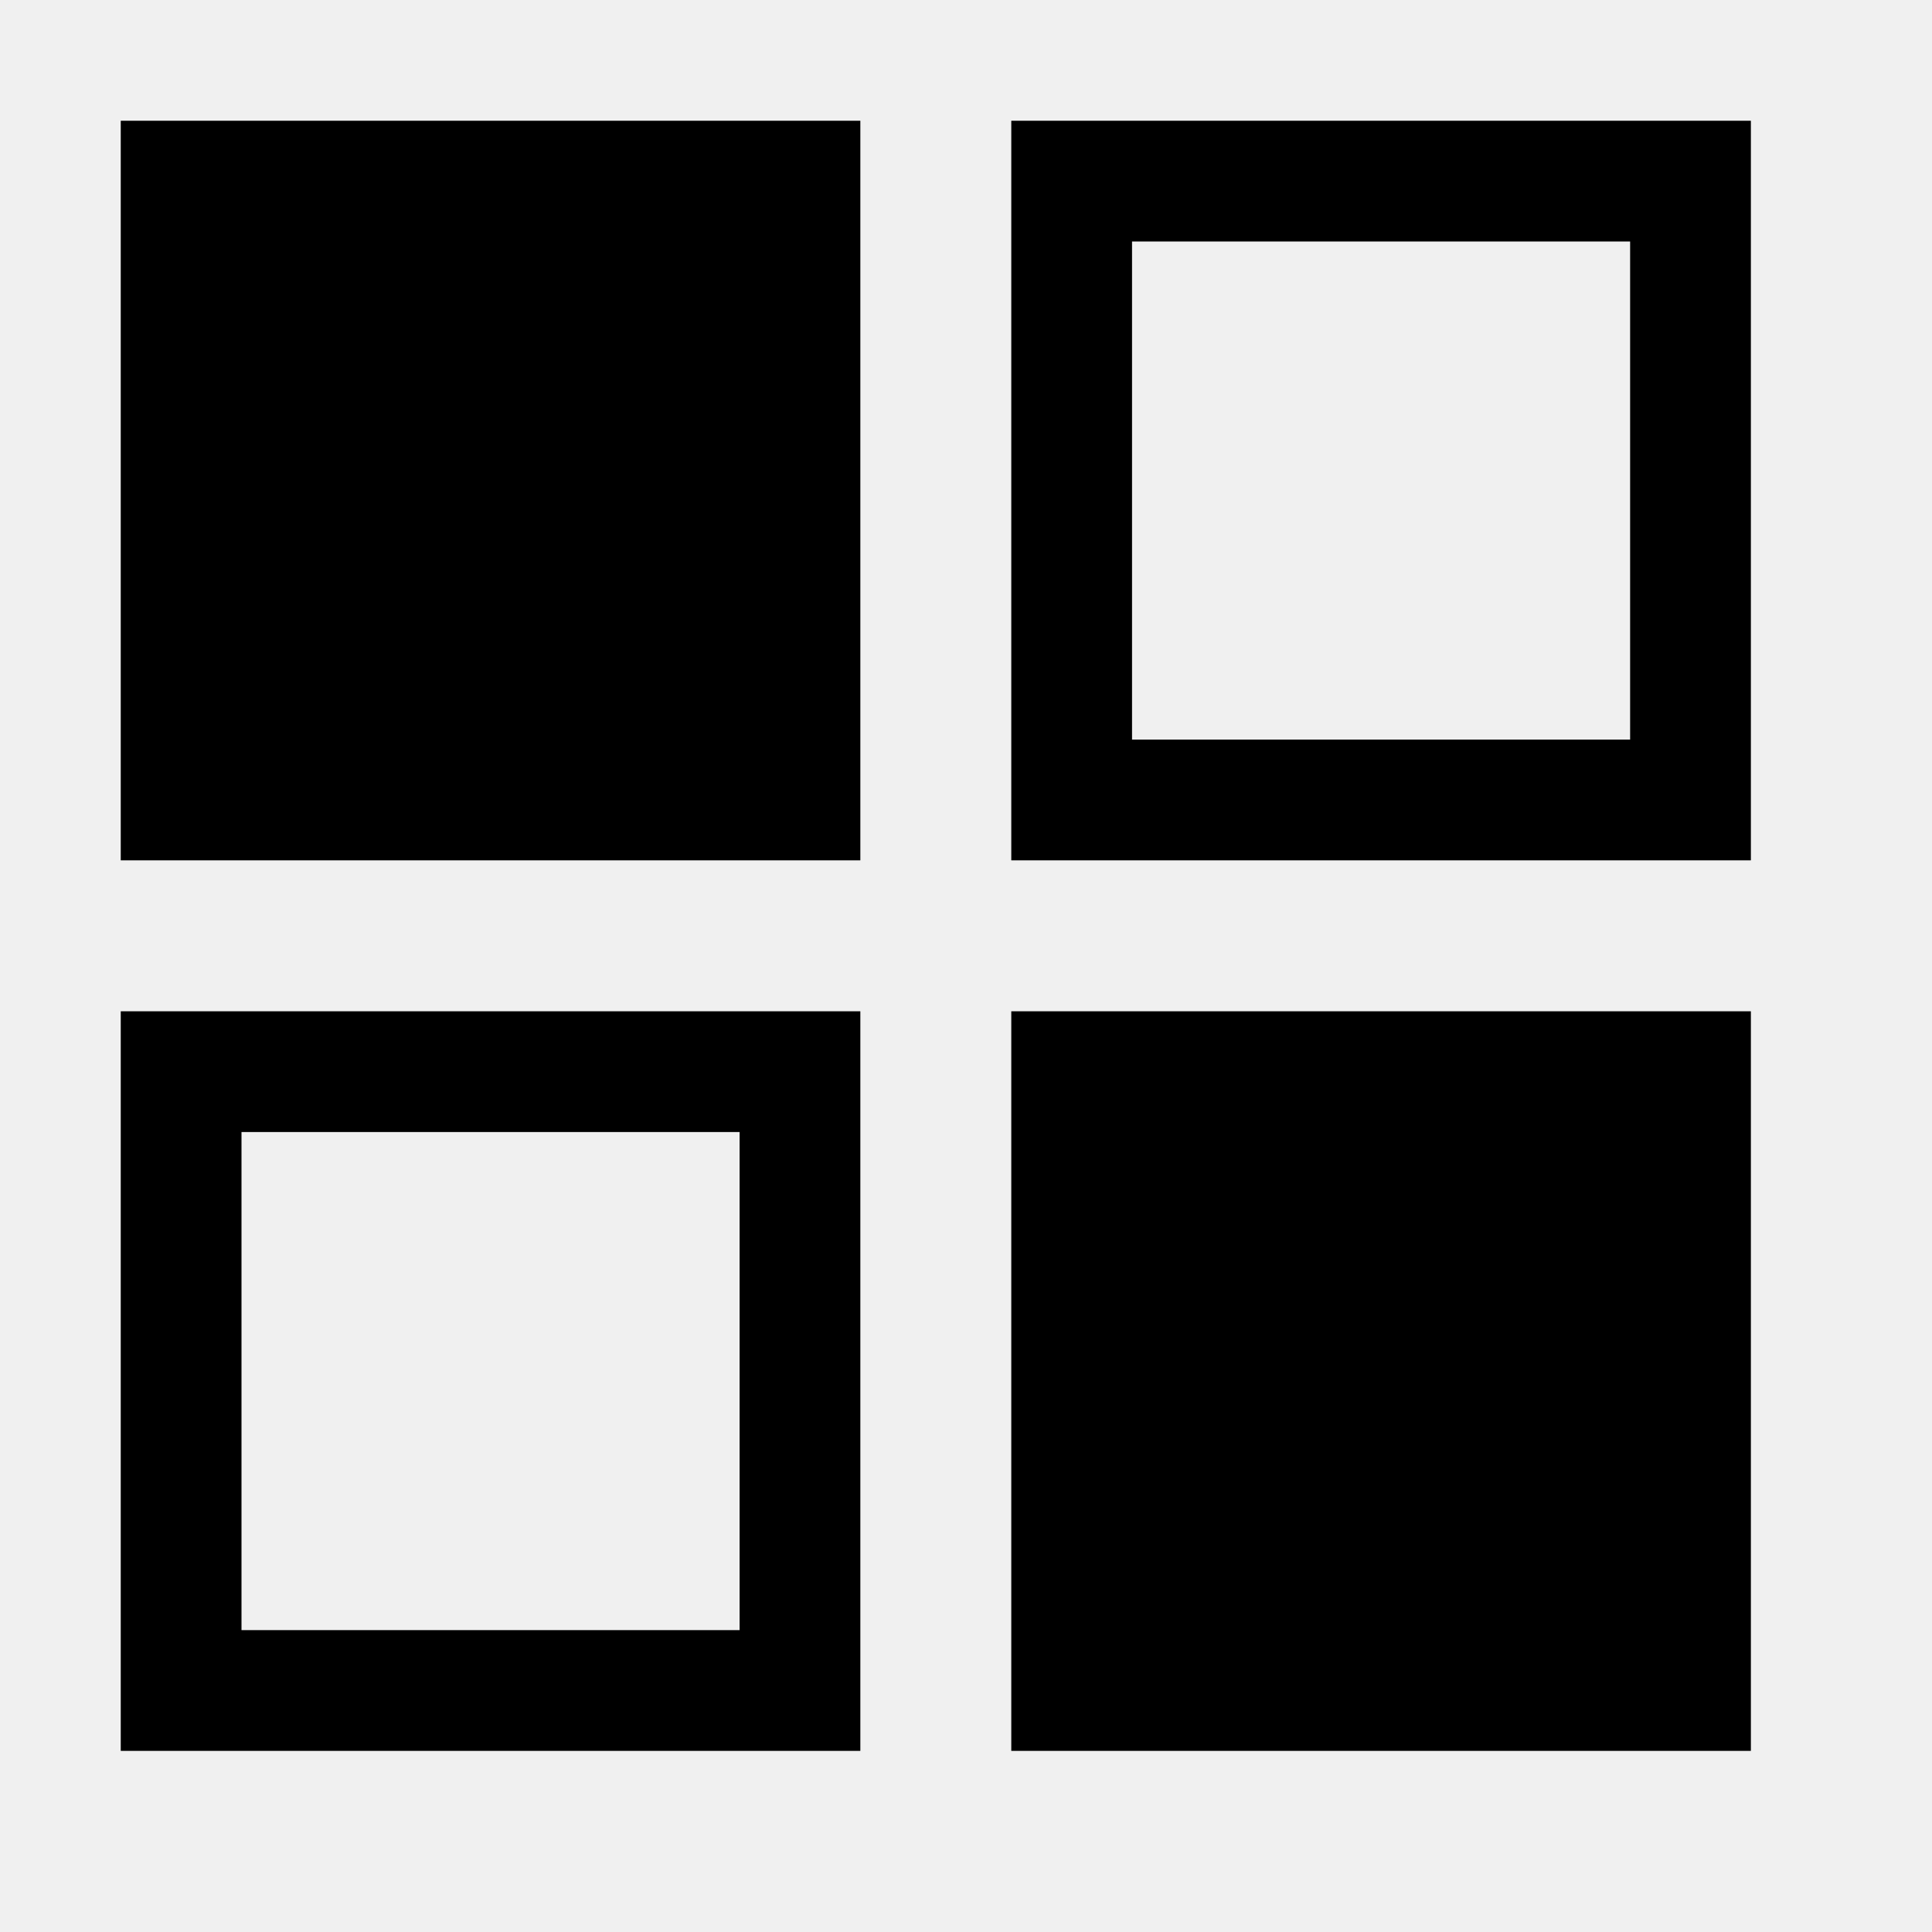
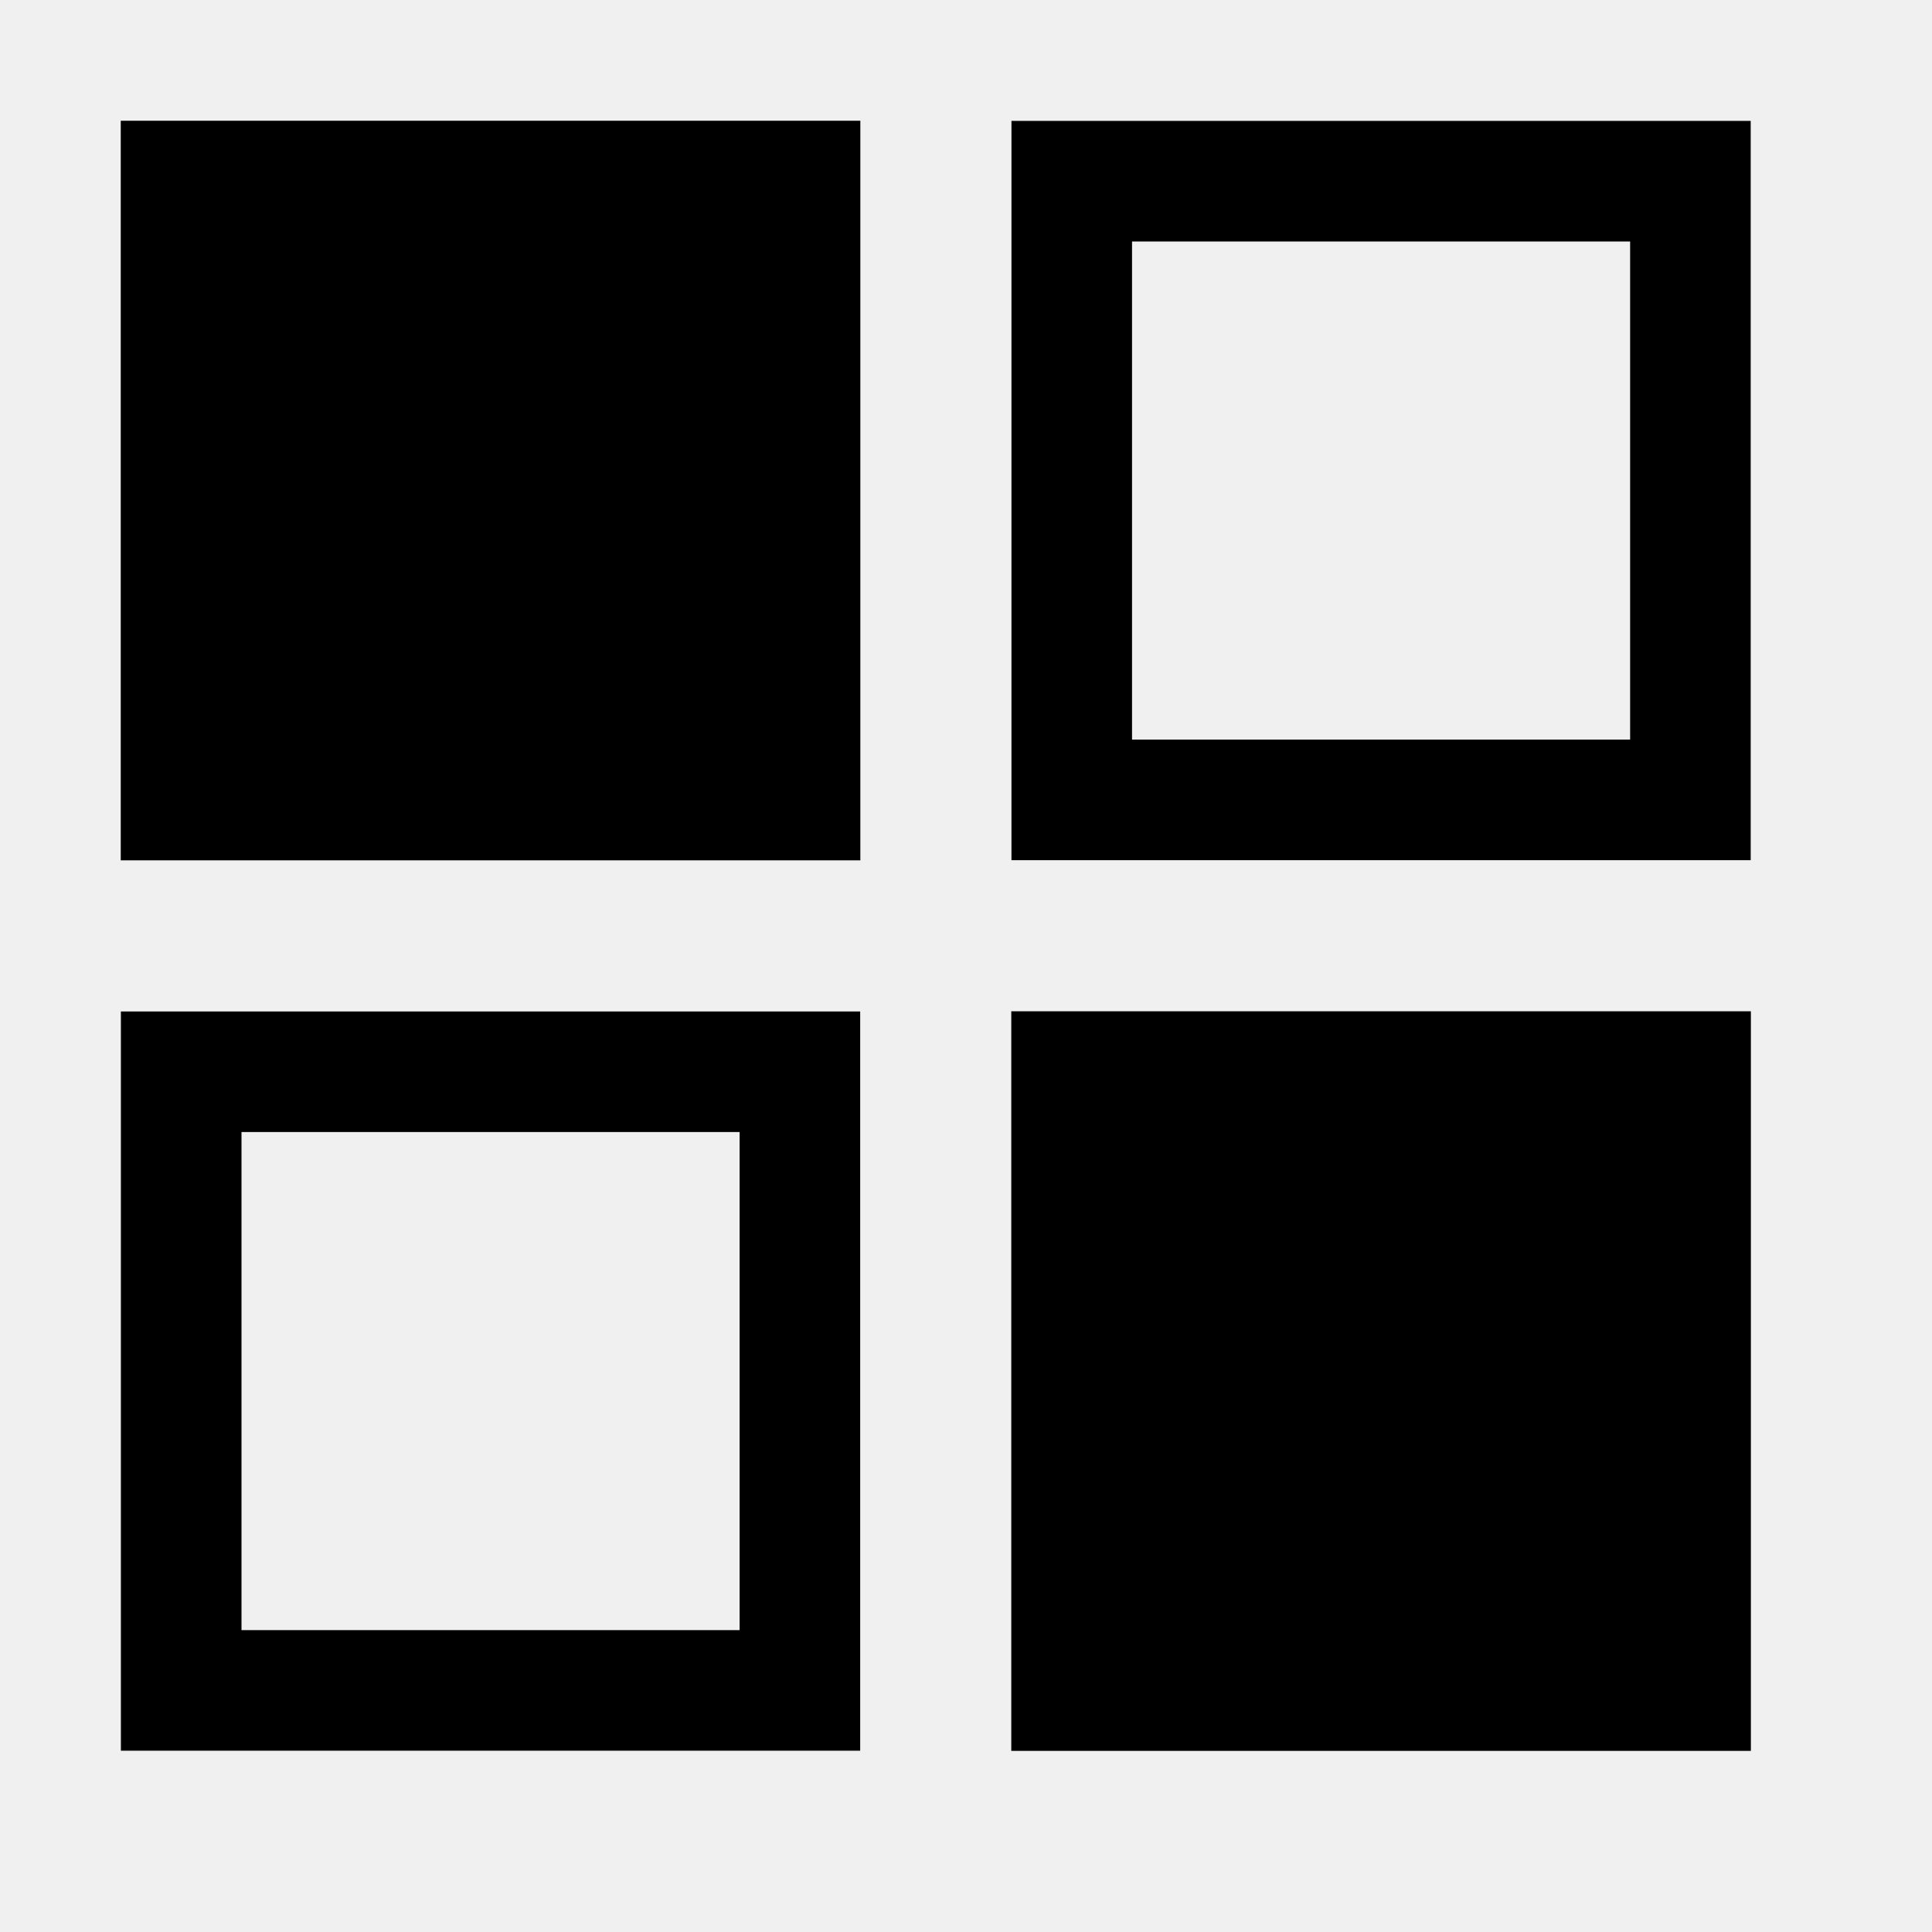
<svg xmlns="http://www.w3.org/2000/svg" viewBox="0 0 128 128">
  <rect width="49" height="49" x="8" y="8" />
-   <rect fill="#0000" stroke="#000" stroke-width="8" width="41" height="41" x="71" y="12" />
+   <mask id="inner-1">
+     <rect x="67" y="8" width="49" height="49" fill="#fff" />
+     <rect x="75" y="16" width="33" height="33" fill="#000" />
+   </mask>
+   <rect width="49" height="49" x="67" y="8" mask="url(#inner-1)" />
  <rect width="49" height="49" x="67" y="67" />
-   <rect fill="#0000" stroke="#000" stroke-width="8" width="41" height="41" x="12" y="71" />
+   <mask id="inner-2">
+     <rect x="8" y="67" width="49" height="49" fill="#fff" />
+     <rect x="16" y="75" width="33" height="33" fill="#000" />
+   </mask>
+   <rect width="49" height="49" x="8" y="67" mask="url(#inner-2)" />
</svg>
